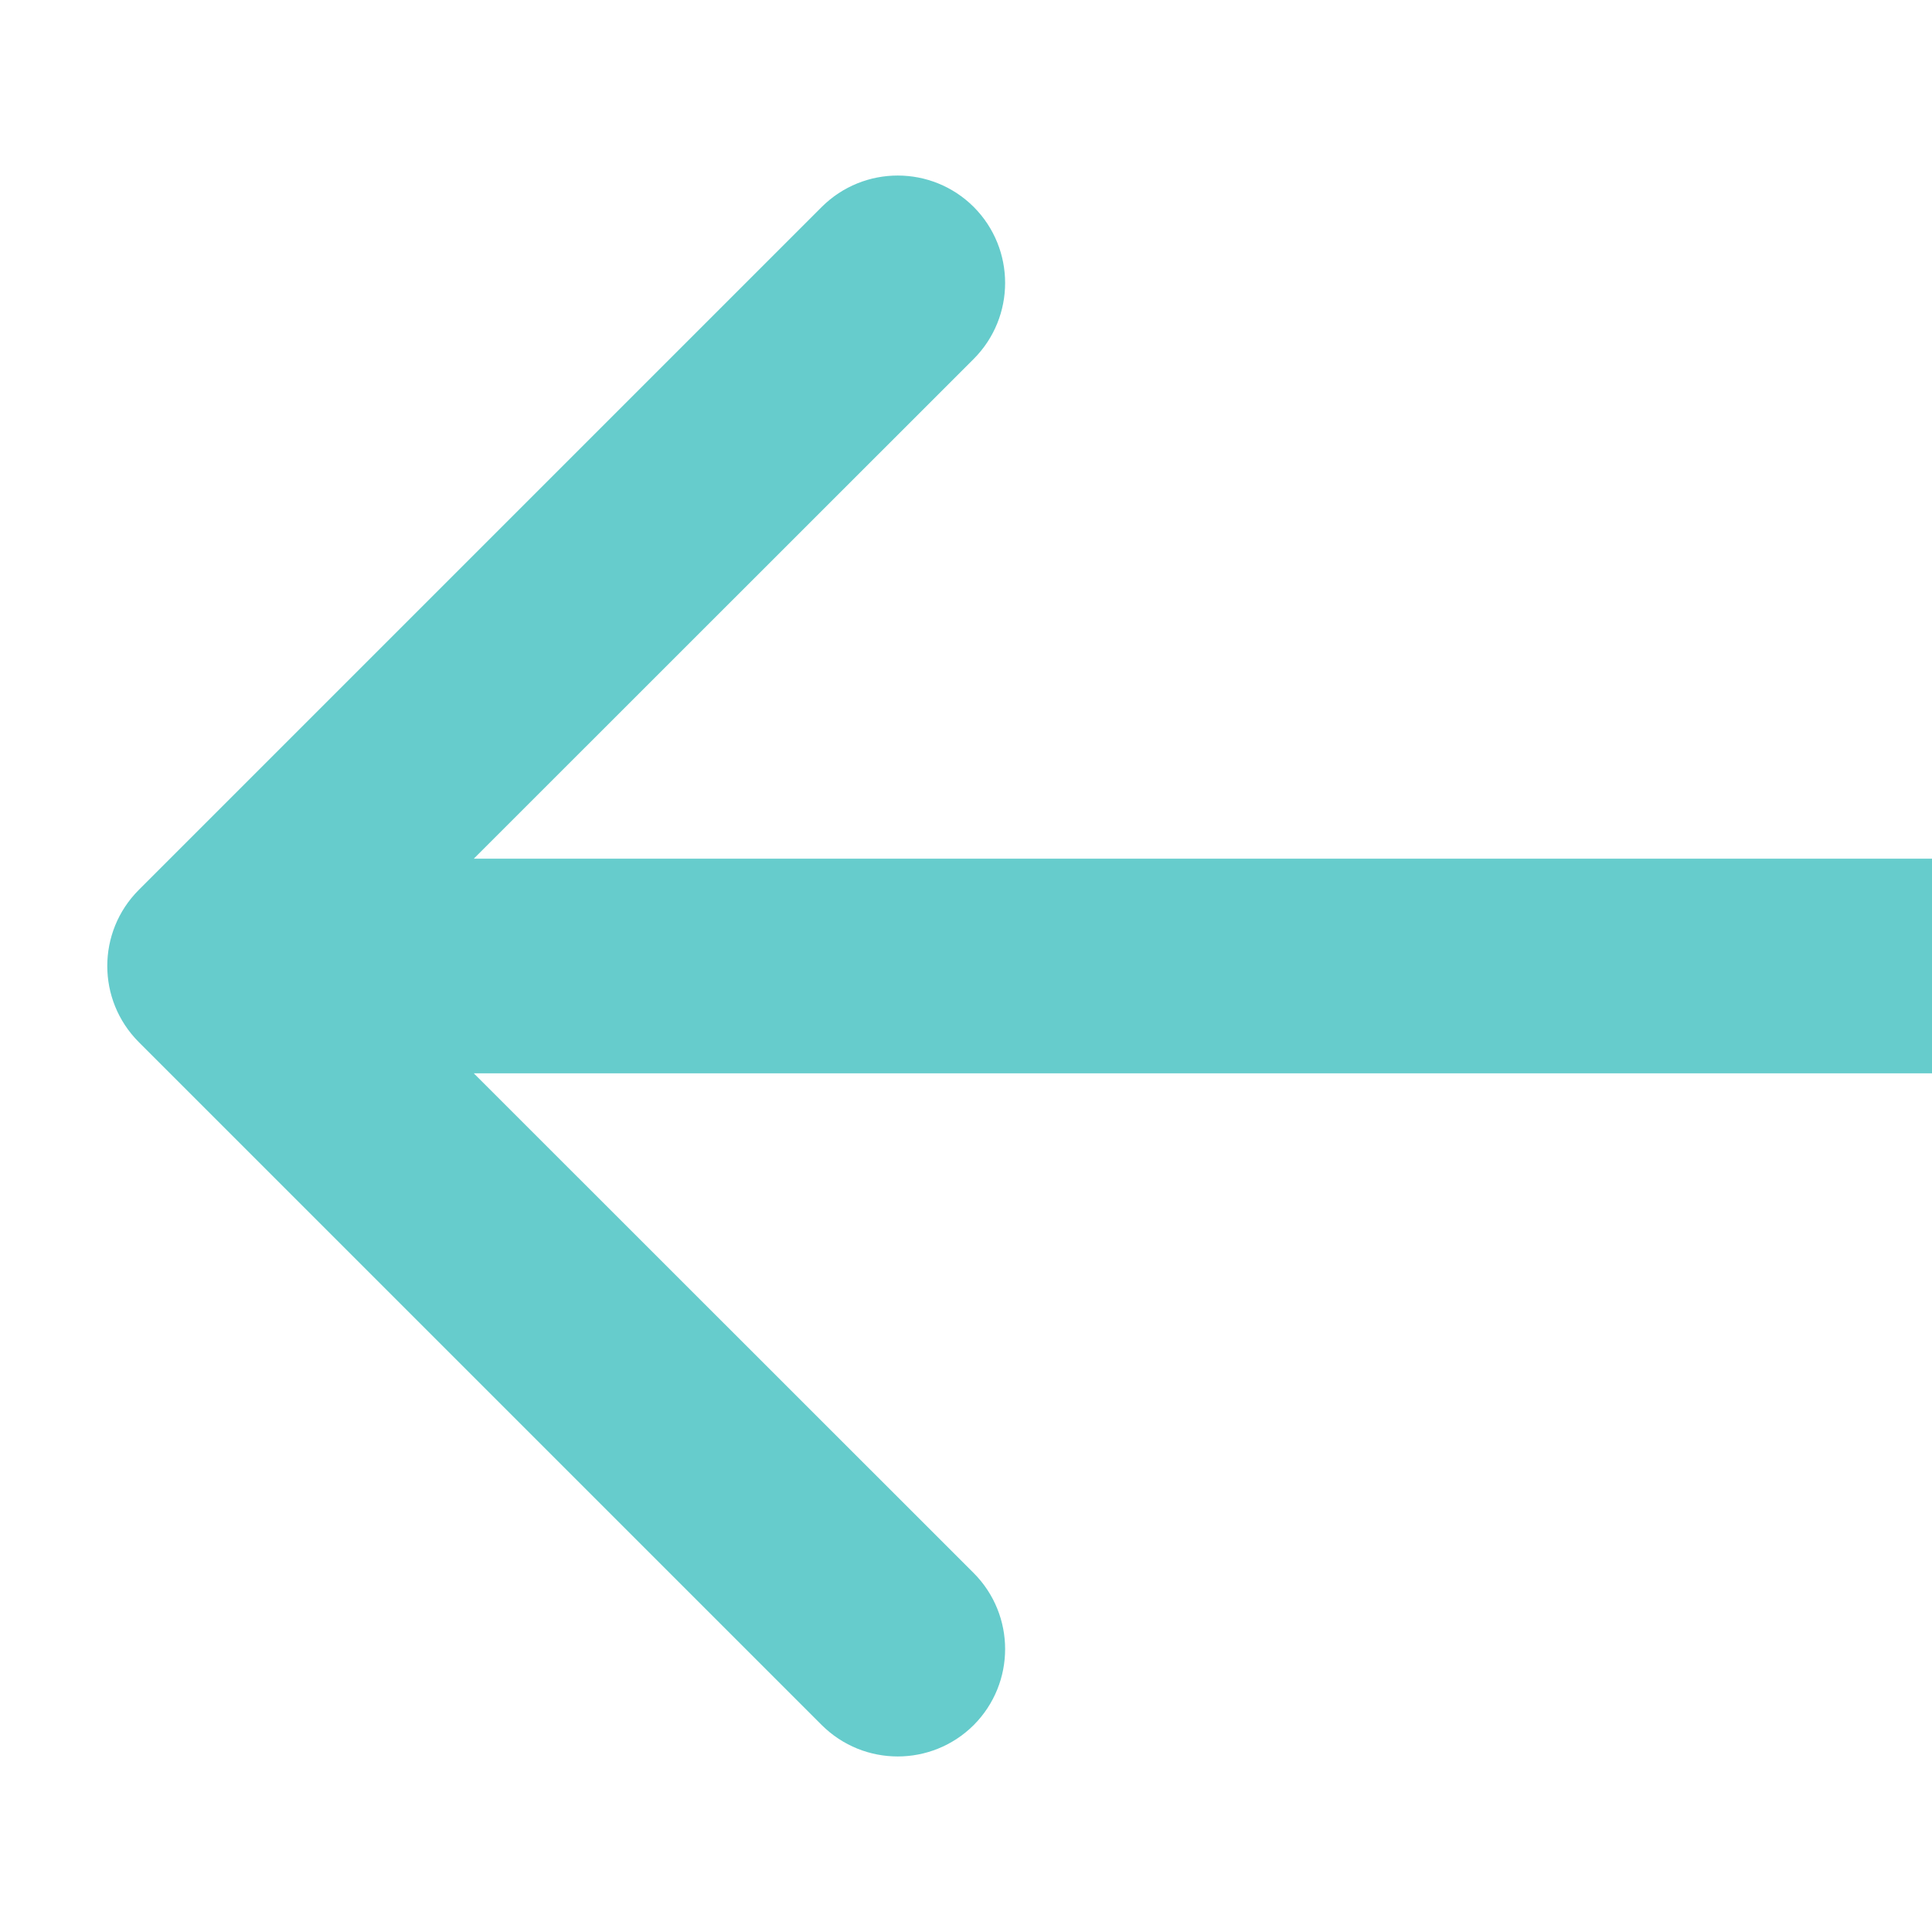
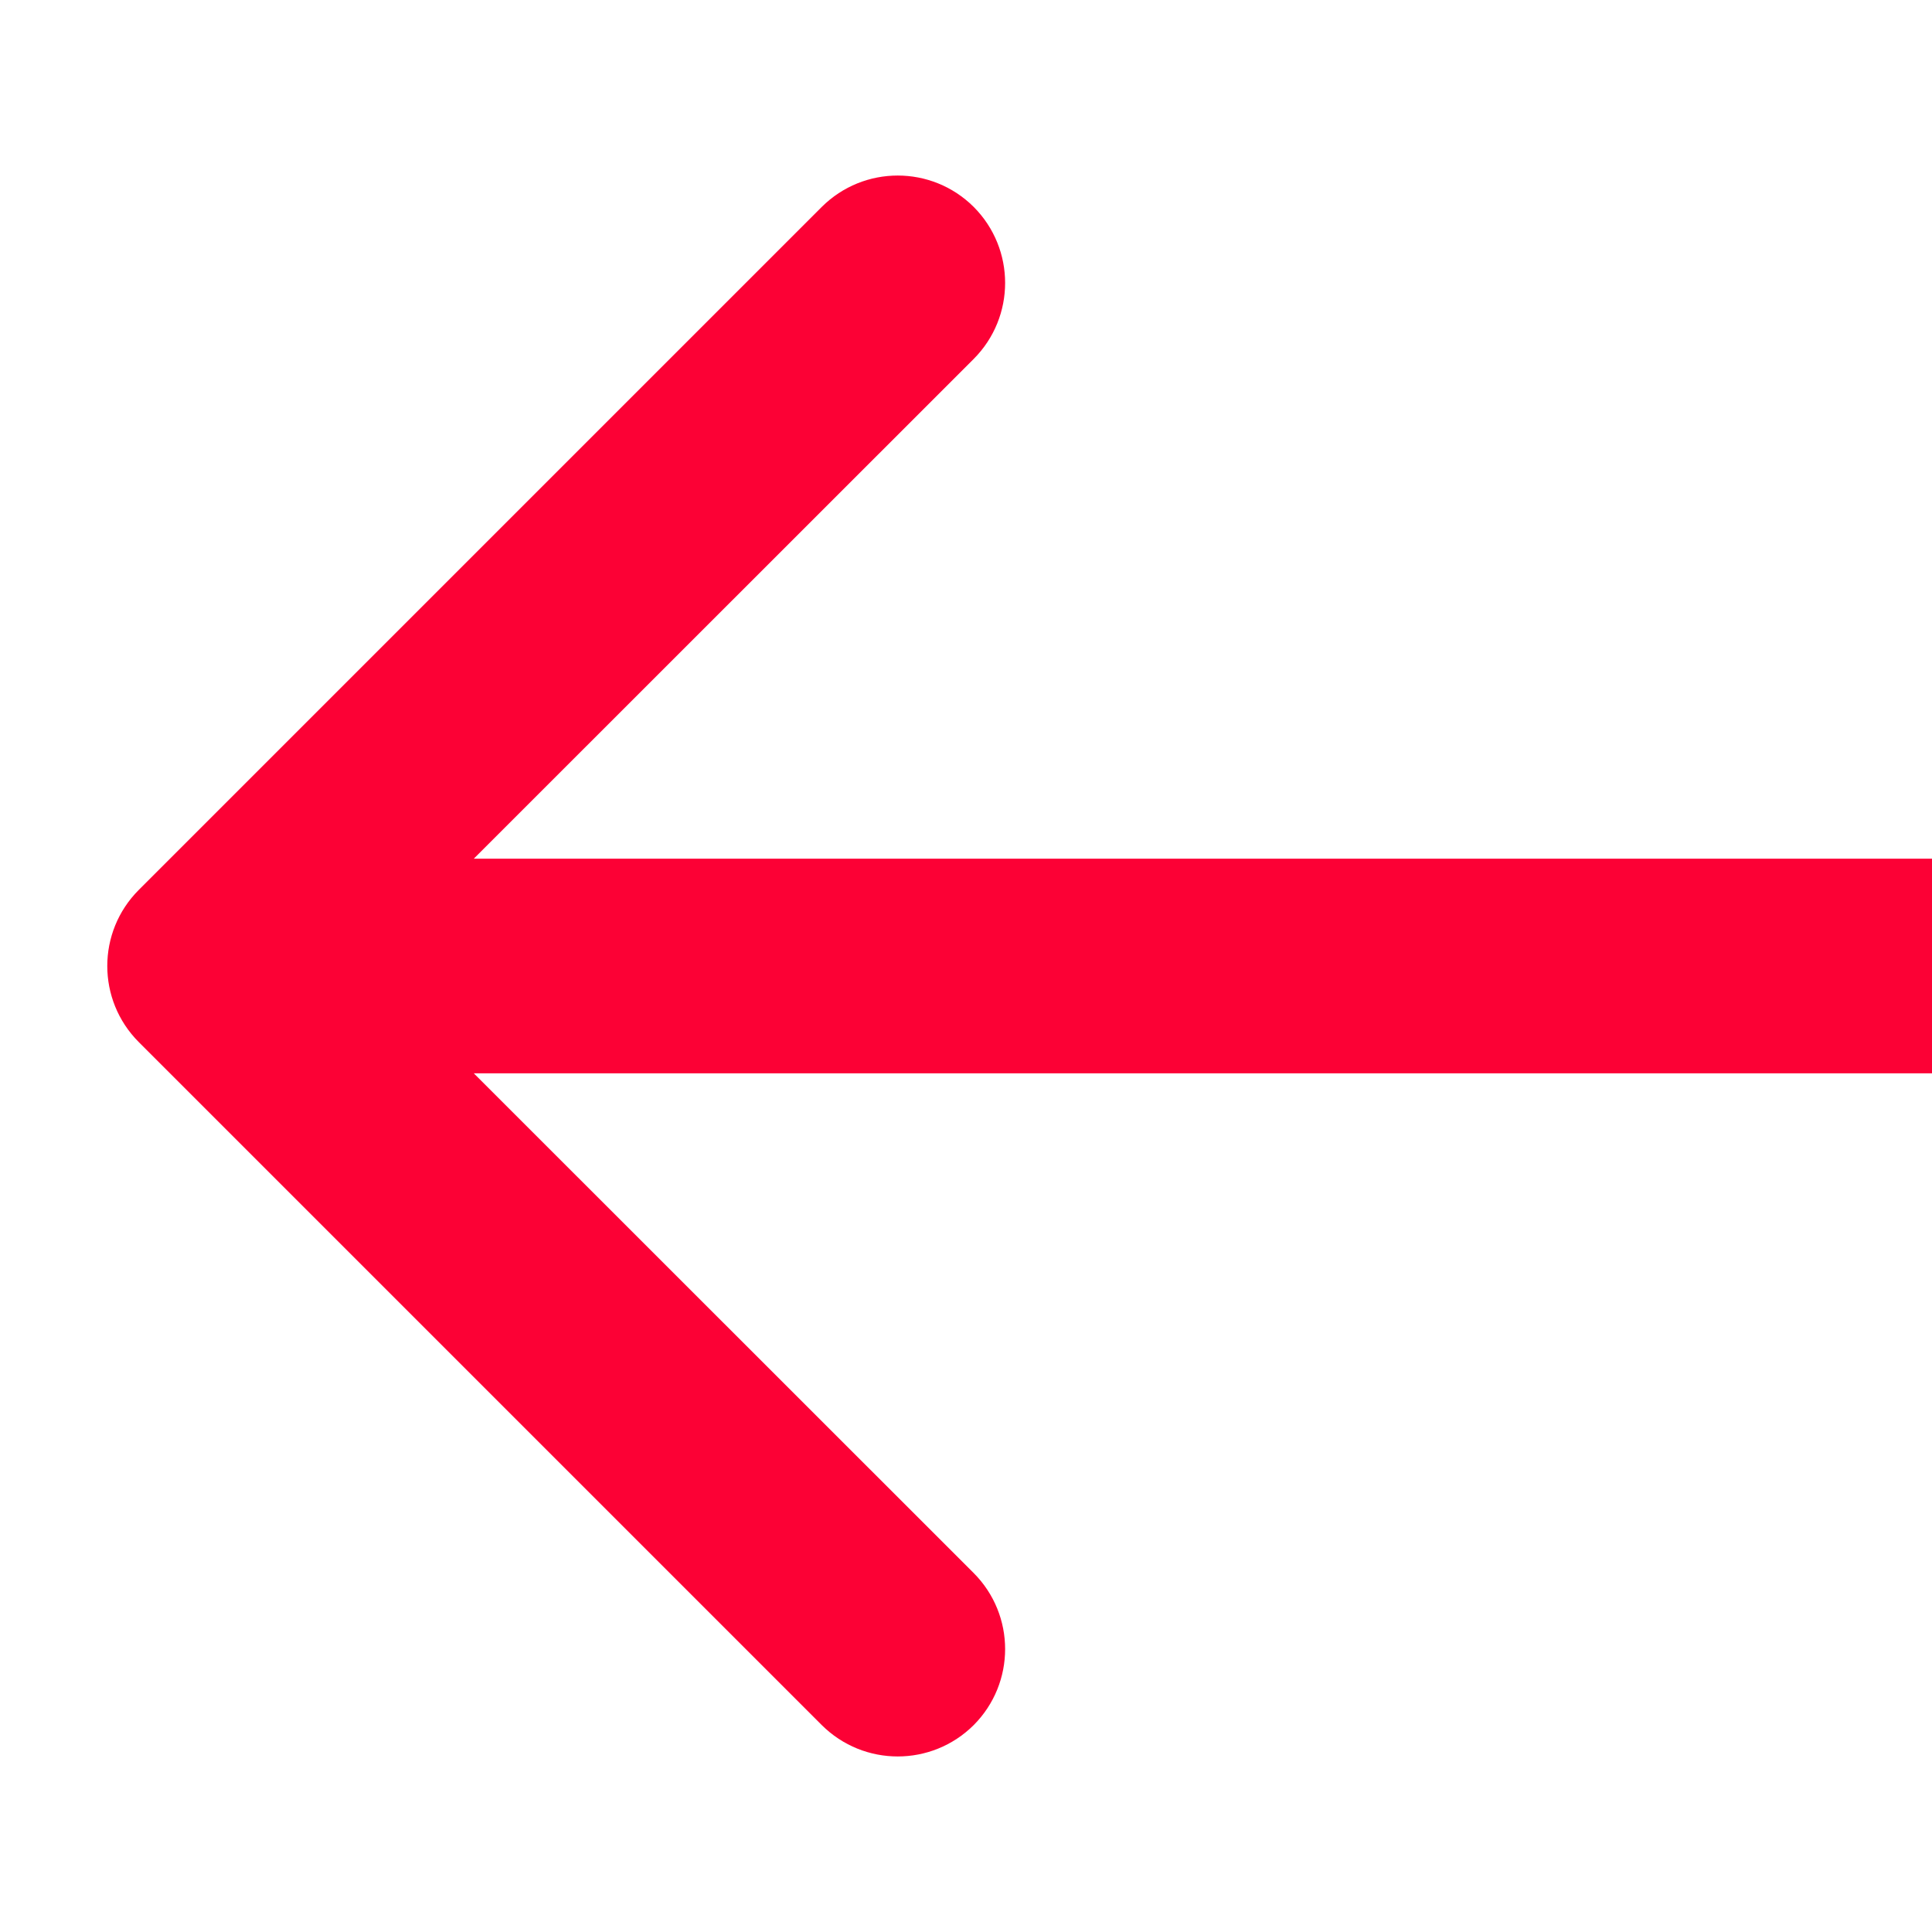
<svg xmlns="http://www.w3.org/2000/svg" width="9" height="9" viewBox="0 0 9 9" fill="none">
-   <path d="M0.646 4.146C0.451 4.342 0.451 4.658 0.646 4.854L3.828 8.036C4.024 8.231 4.34 8.231 4.536 8.036C4.731 7.84 4.731 7.524 4.536 7.328L1.707 4.5L4.536 1.672C4.731 1.476 4.731 1.16 4.536 0.964C4.34 0.769 4.024 0.769 3.828 0.964L0.646 4.146ZM9 4L1 4L1 5L9 5L9 4Z" fill="#66CCCC" />
+   <path d="M0.646 4.146C0.451 4.342 0.451 4.658 0.646 4.854L3.828 8.036C4.024 8.231 4.34 8.231 4.536 8.036C4.731 7.84 4.731 7.524 4.536 7.328L1.707 4.5L4.536 1.672C4.731 1.476 4.731 1.16 4.536 0.964C4.34 0.769 4.024 0.769 3.828 0.964L0.646 4.146ZM9 4L1 4L1 5L9 5L9 4Z" fill="#FC0135" />
</svg>
